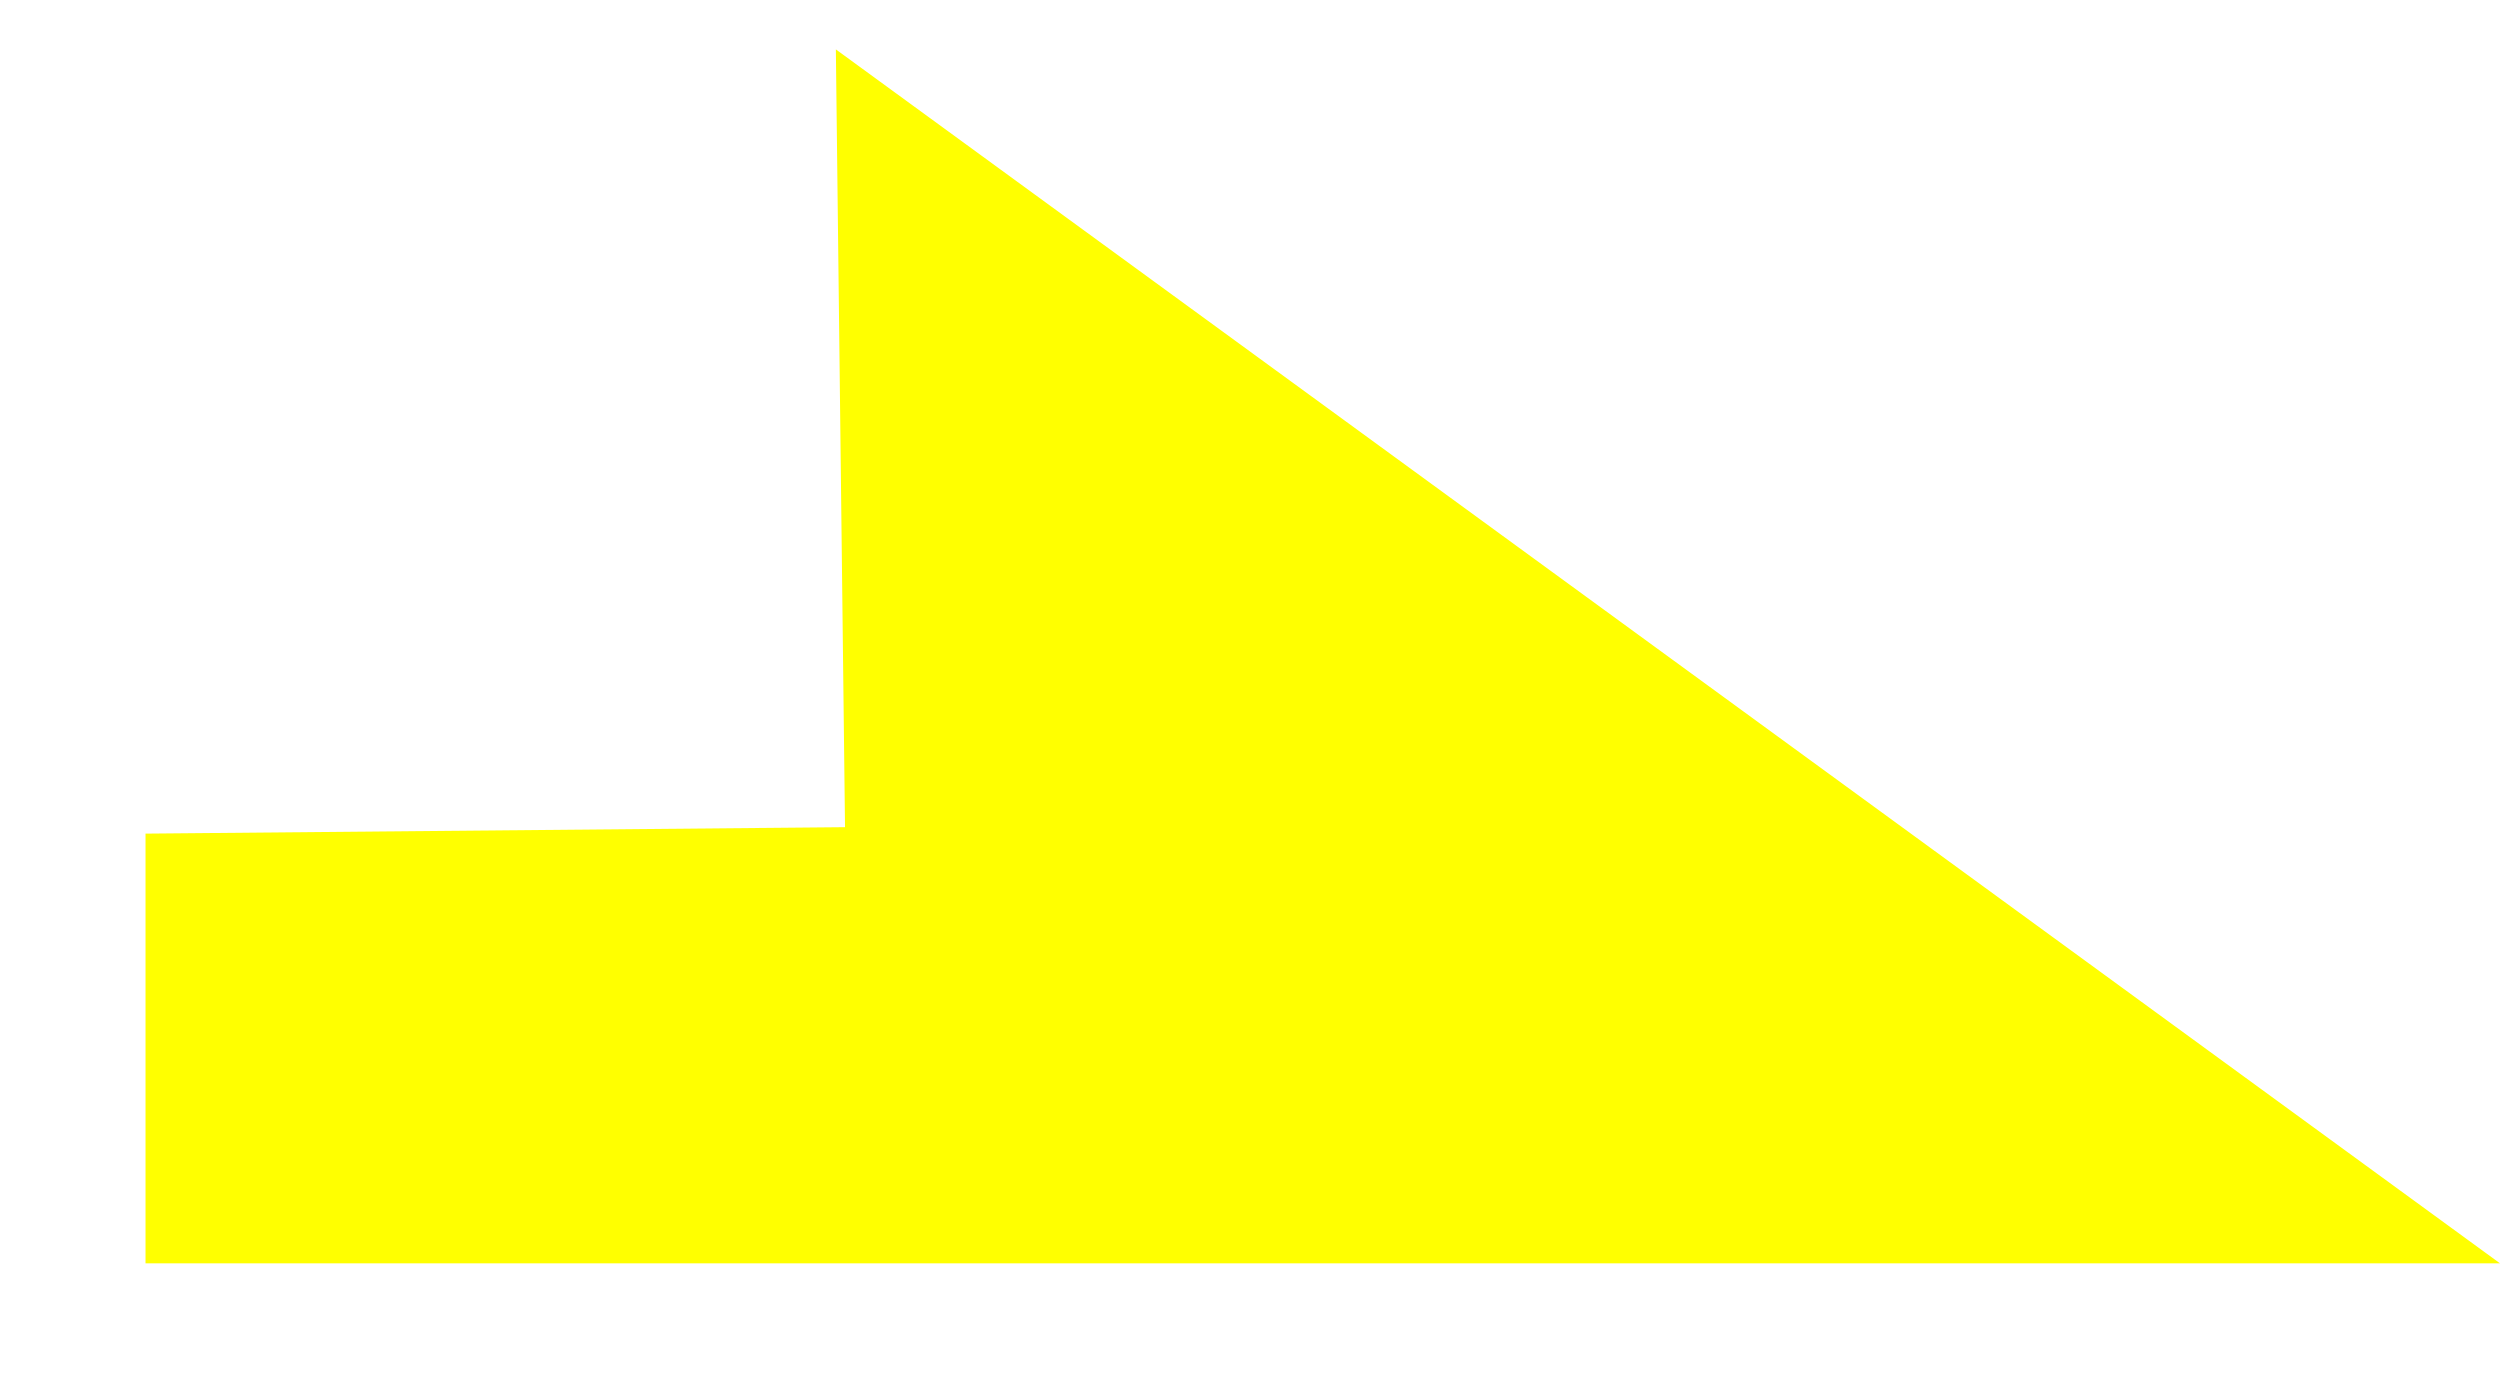
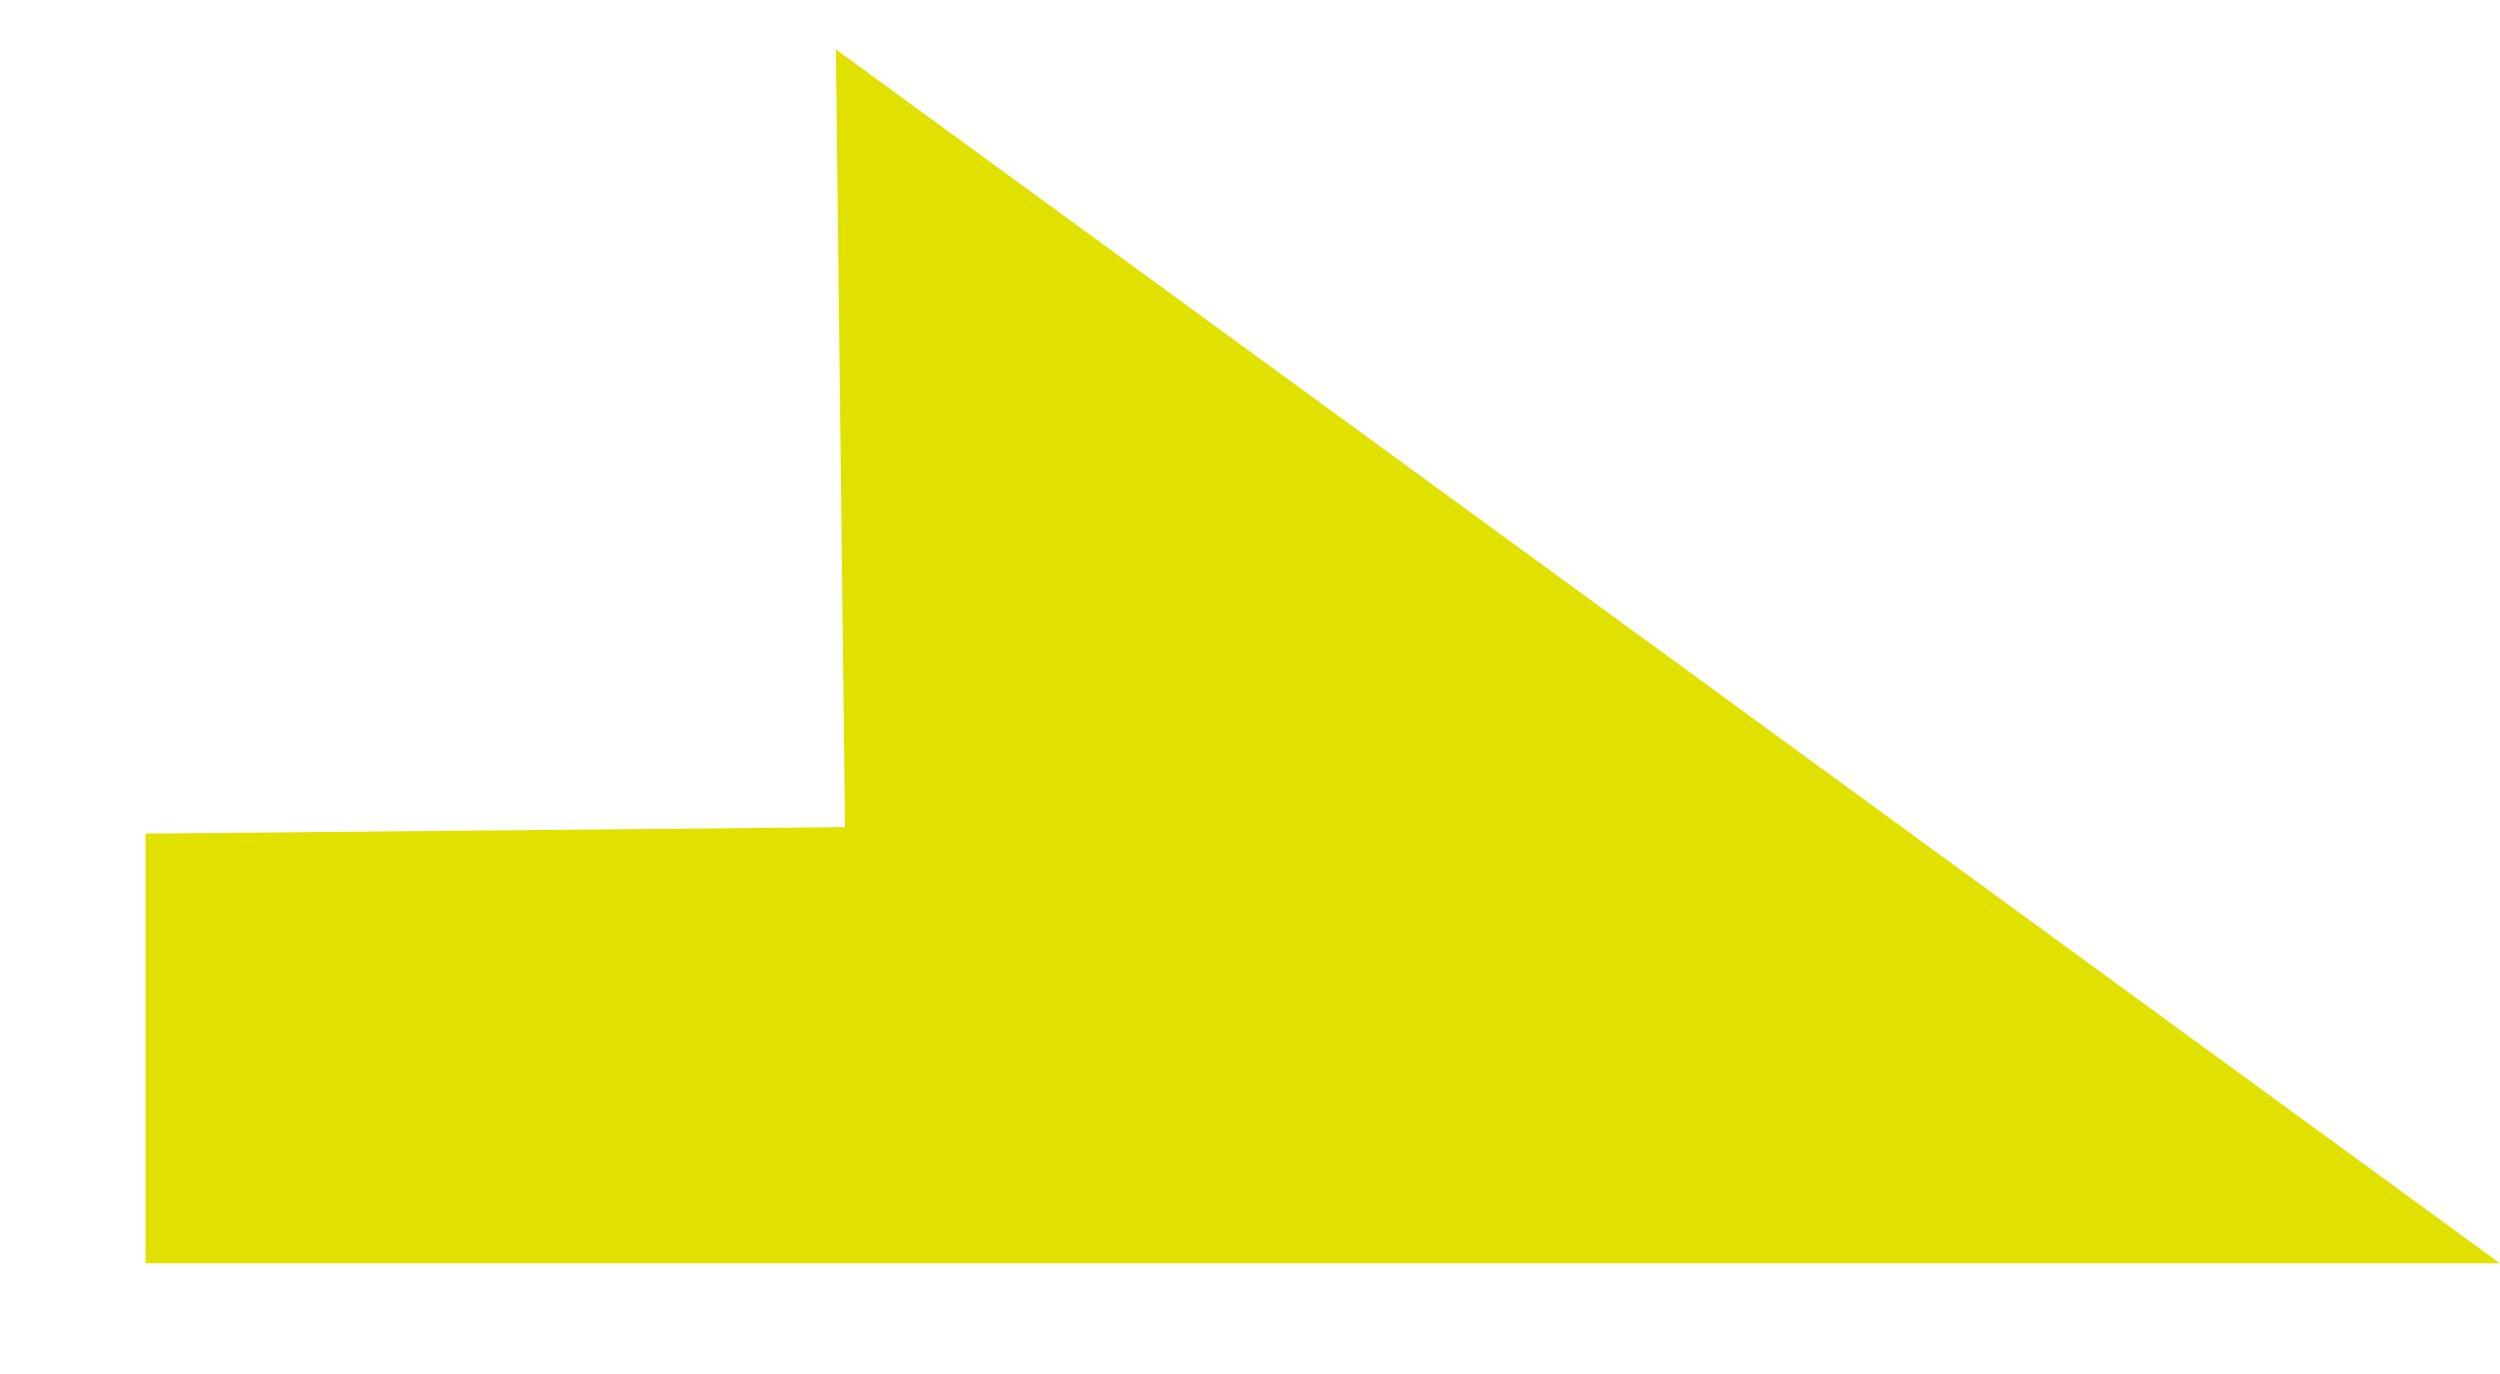
<svg xmlns="http://www.w3.org/2000/svg" version="1.1" id="Layer_1" x="0px" y="0px" width="253.033px" height="139.005px" viewBox="0 0 253.033 139.005" enable-background="new 0 0 253.033 139.005" xml:space="preserve">
  <defs id="defs7" />
-   <polygon fill="#AB218E" points="14.729,84.374 85.527,83.721 84.6,5 253.033,127.868 14.729,127.868 " id="polygon2" style="fill:#ffff00;fill-opacity:1" />
+   <polygon fill="#AB218E" points="14.729,84.374 85.527,83.721 84.6,5 253.033,127.868 14.729,127.868 " id="polygon2" style="fill:#e1e100;fill-opacity:1" />
</svg>
